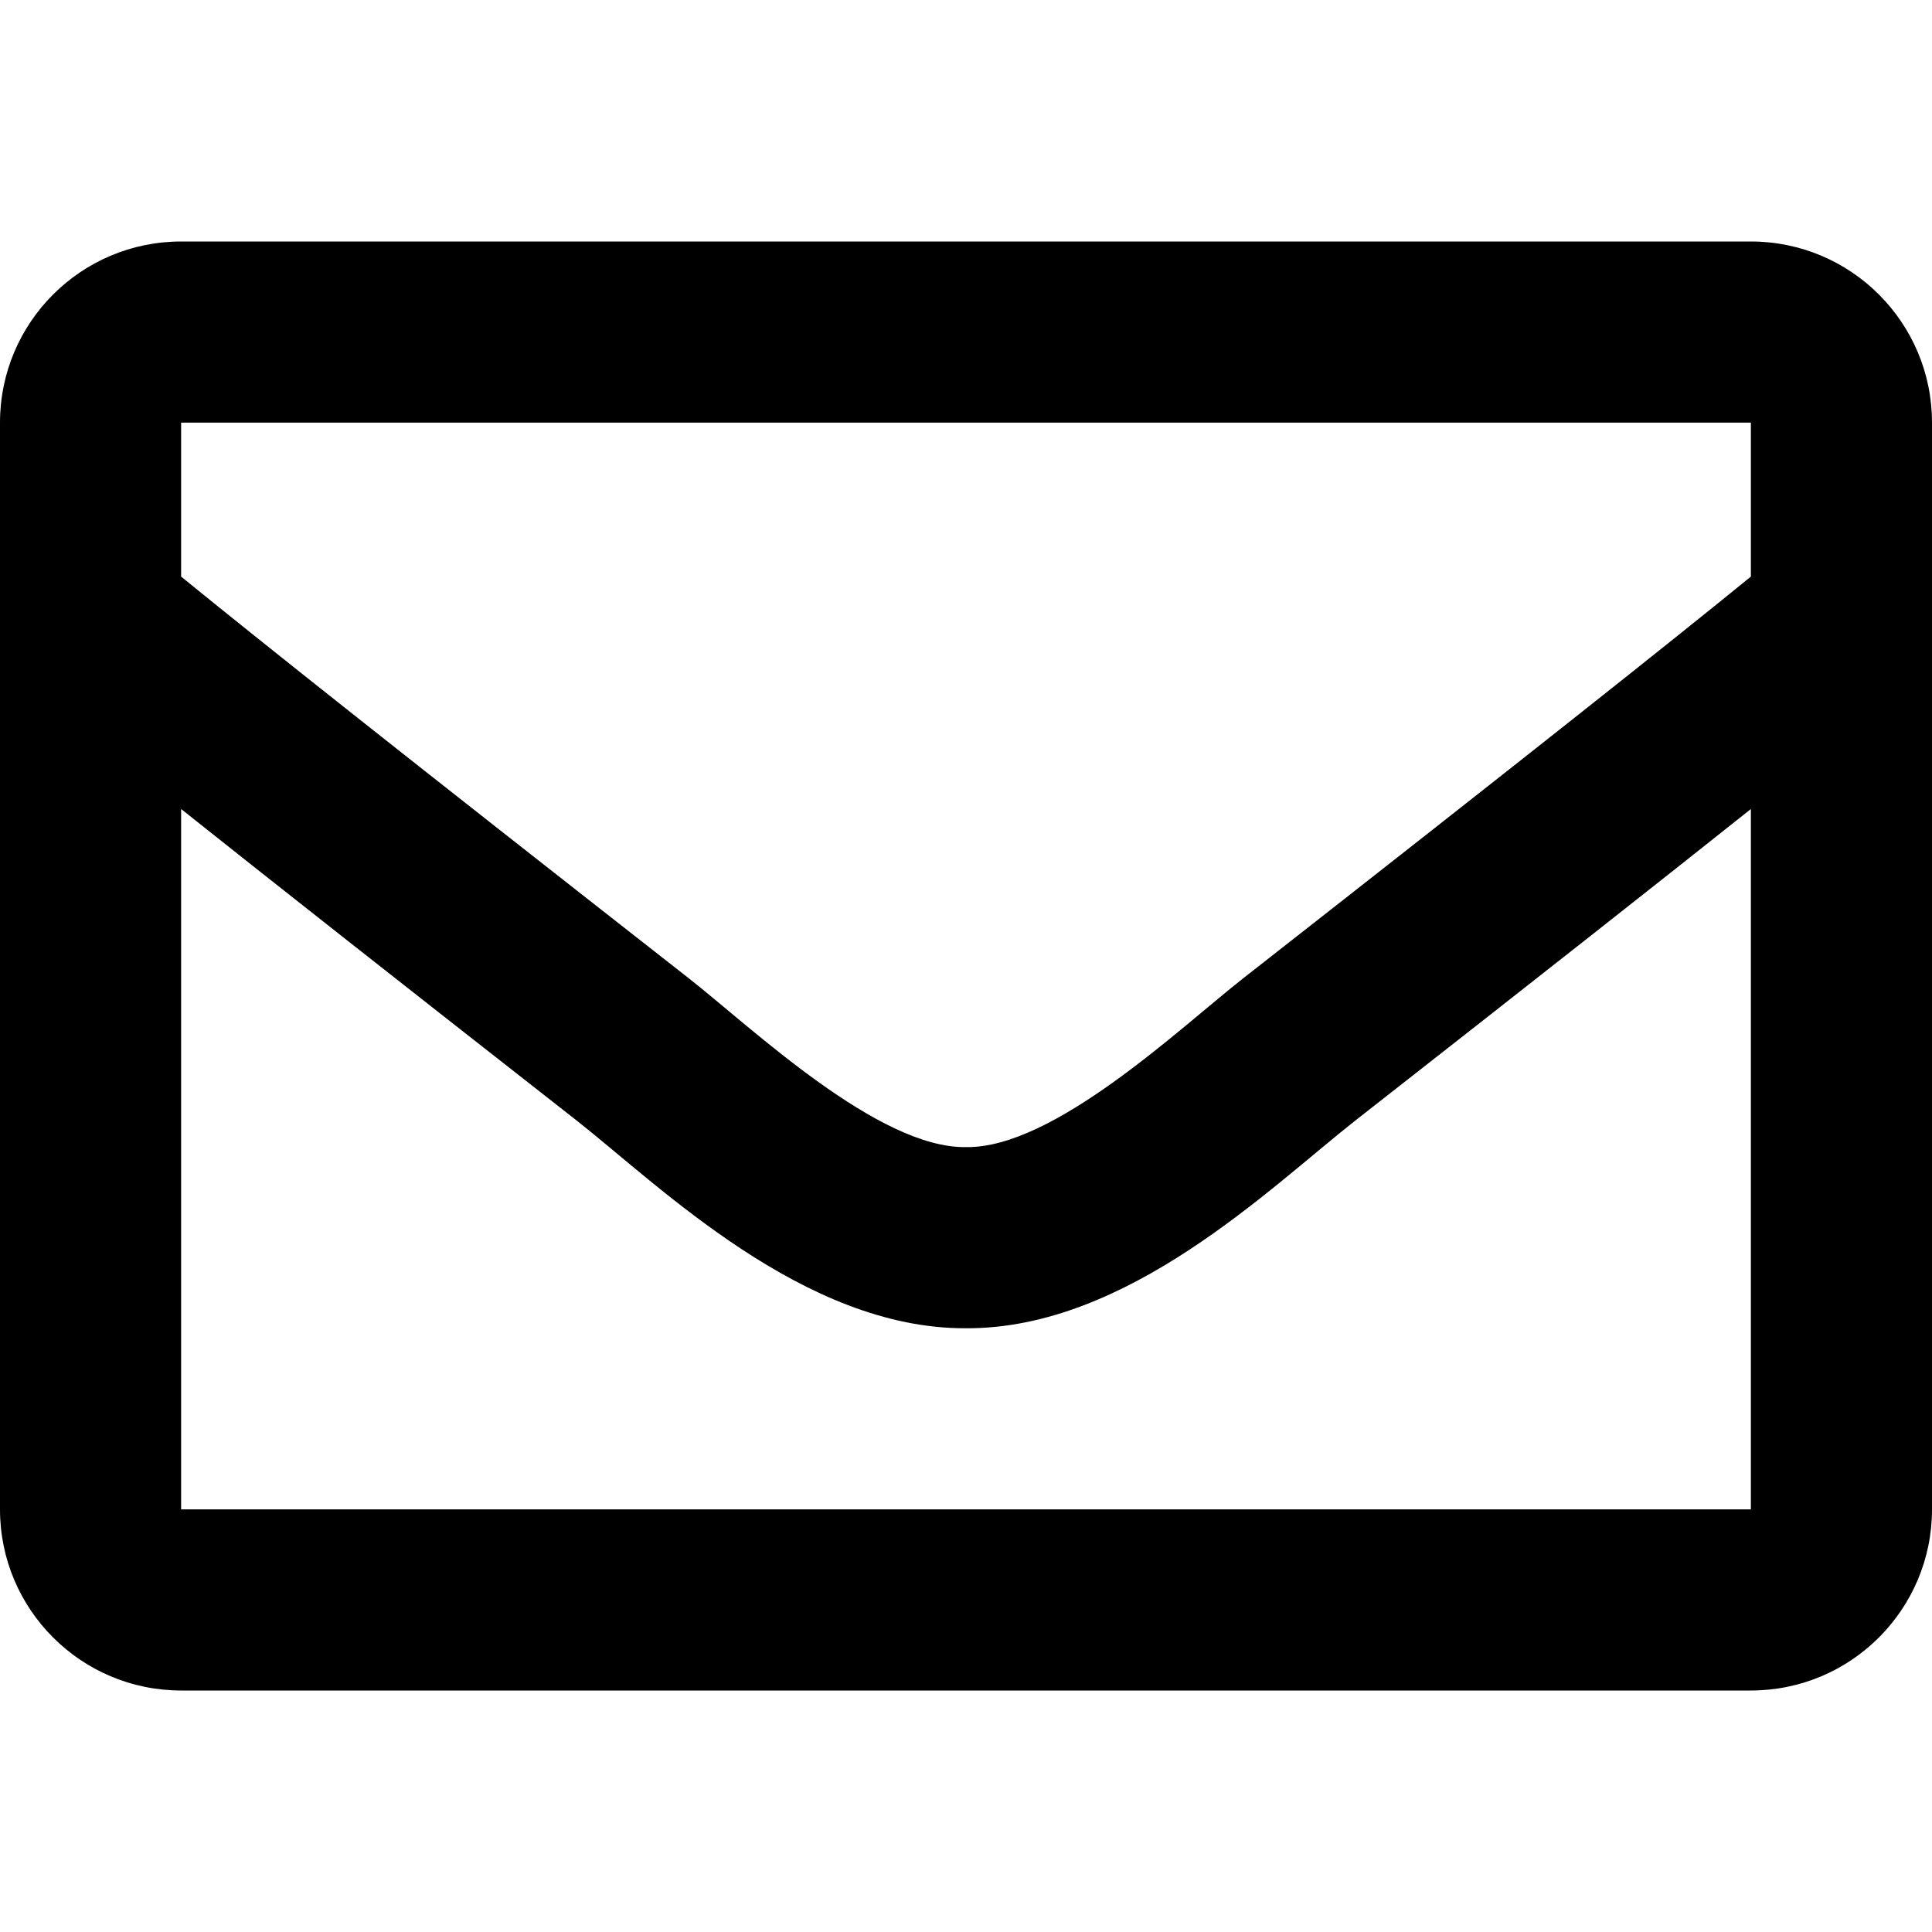
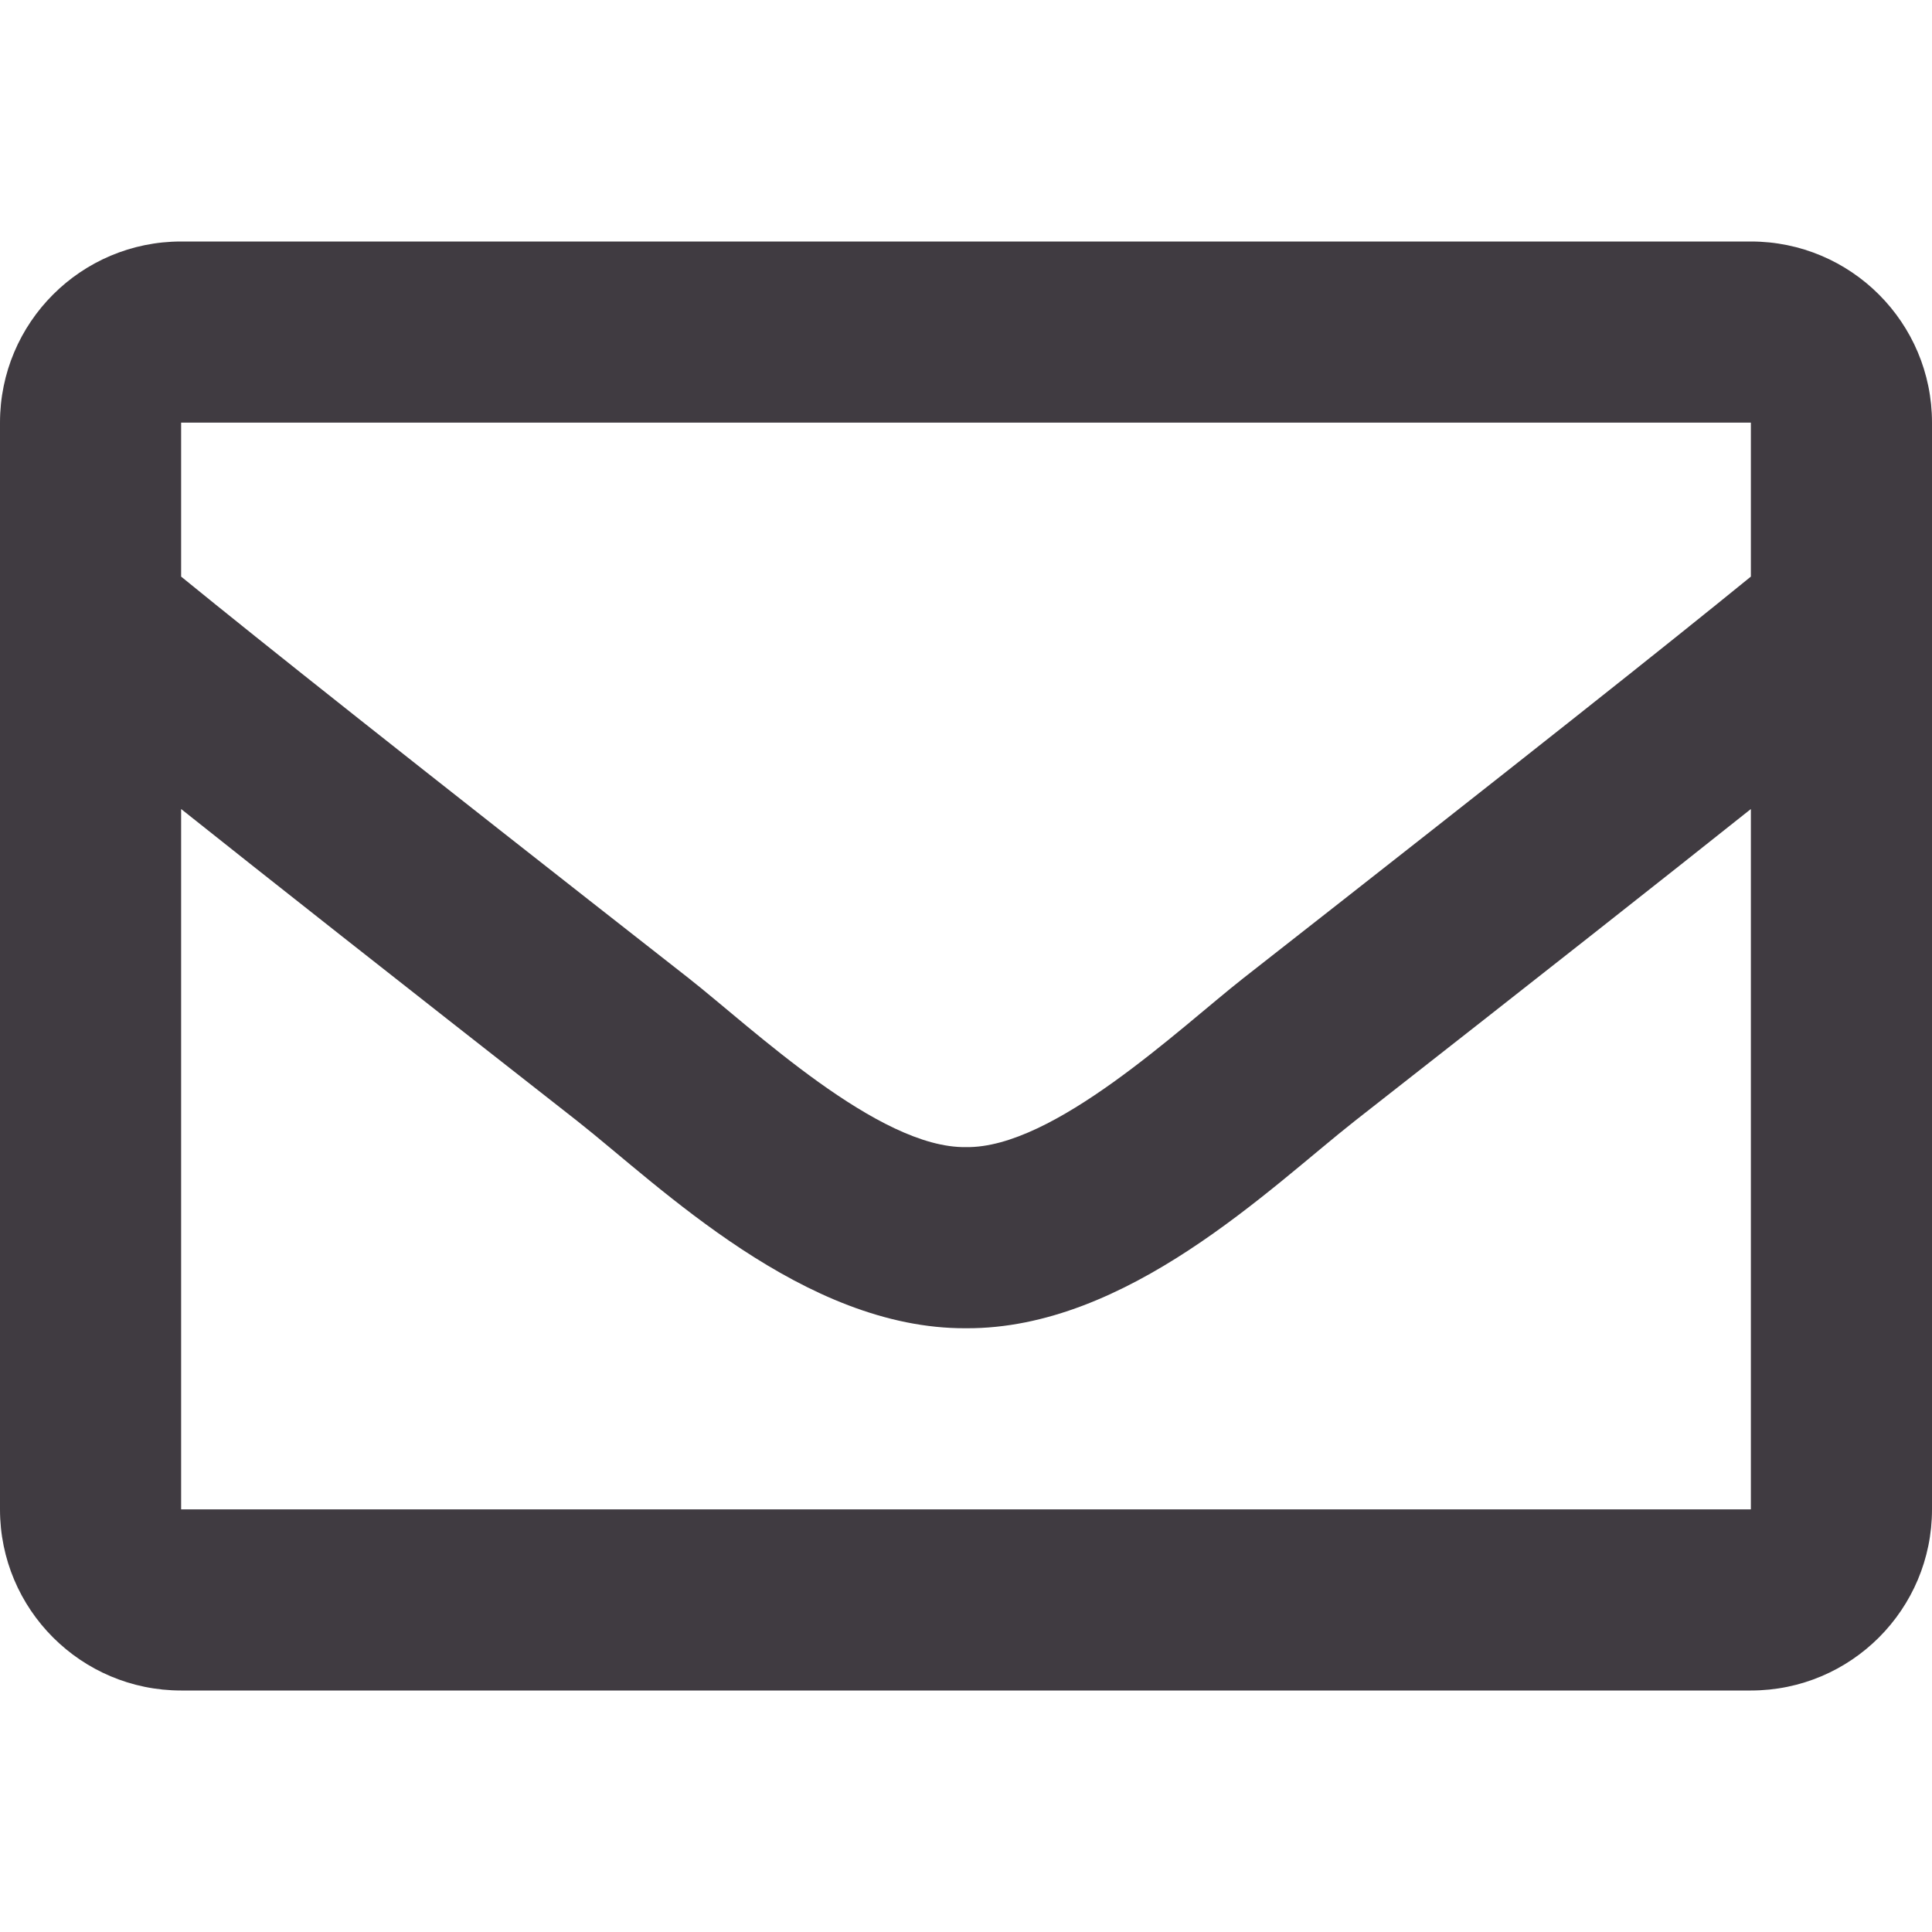
<svg xmlns="http://www.w3.org/2000/svg" viewBox="0 0 512 512">
-   <path d="M464 64H48C21.49 64 0 85.49 0 112v288c0 26.51 21.49 48 48 48h416c26.51 0 48-21.49 48-48V112c0-26.51-21.49-48-48-48zm0 48v40.805c-22.422 18.259-58.168 46.651-134.587 106.49-16.841 13.247-50.201 45.072-73.413 44.701-23.208.375-56.579-31.459-73.413-44.701C106.18 199.465 70.425 171.067 48 152.805V112h416zM48 400V214.398c22.914 18.251 55.409 43.862 104.938 82.646 21.857 17.205 60.134 55.186 103.062 54.955 42.717.231 80.509-37.199 103.053-54.947 49.528-38.783 82.032-64.401 104.947-82.653V400H48z" />
+   <path fill="#403B41" d="M464 64H48C21.49 64 0 85.49 0 112v288c0 26.51 21.49 48 48 48h416c26.51 0 48-21.49 48-48V112c0-26.51-21.49-48-48-48zm0 48v40.805c-22.422 18.259-58.168 46.651-134.587 106.49-16.841 13.247-50.201 45.072-73.413 44.701-23.208.375-56.579-31.459-73.413-44.701C106.18 199.465 70.425 171.067 48 152.805V112h416zM48 400V214.398c22.914 18.251 55.409 43.862 104.938 82.646 21.857 17.205 60.134 55.186 103.062 54.955 42.717.231 80.509-37.199 103.053-54.947 49.528-38.783 82.032-64.401 104.947-82.653V400H48z" />
</svg>
